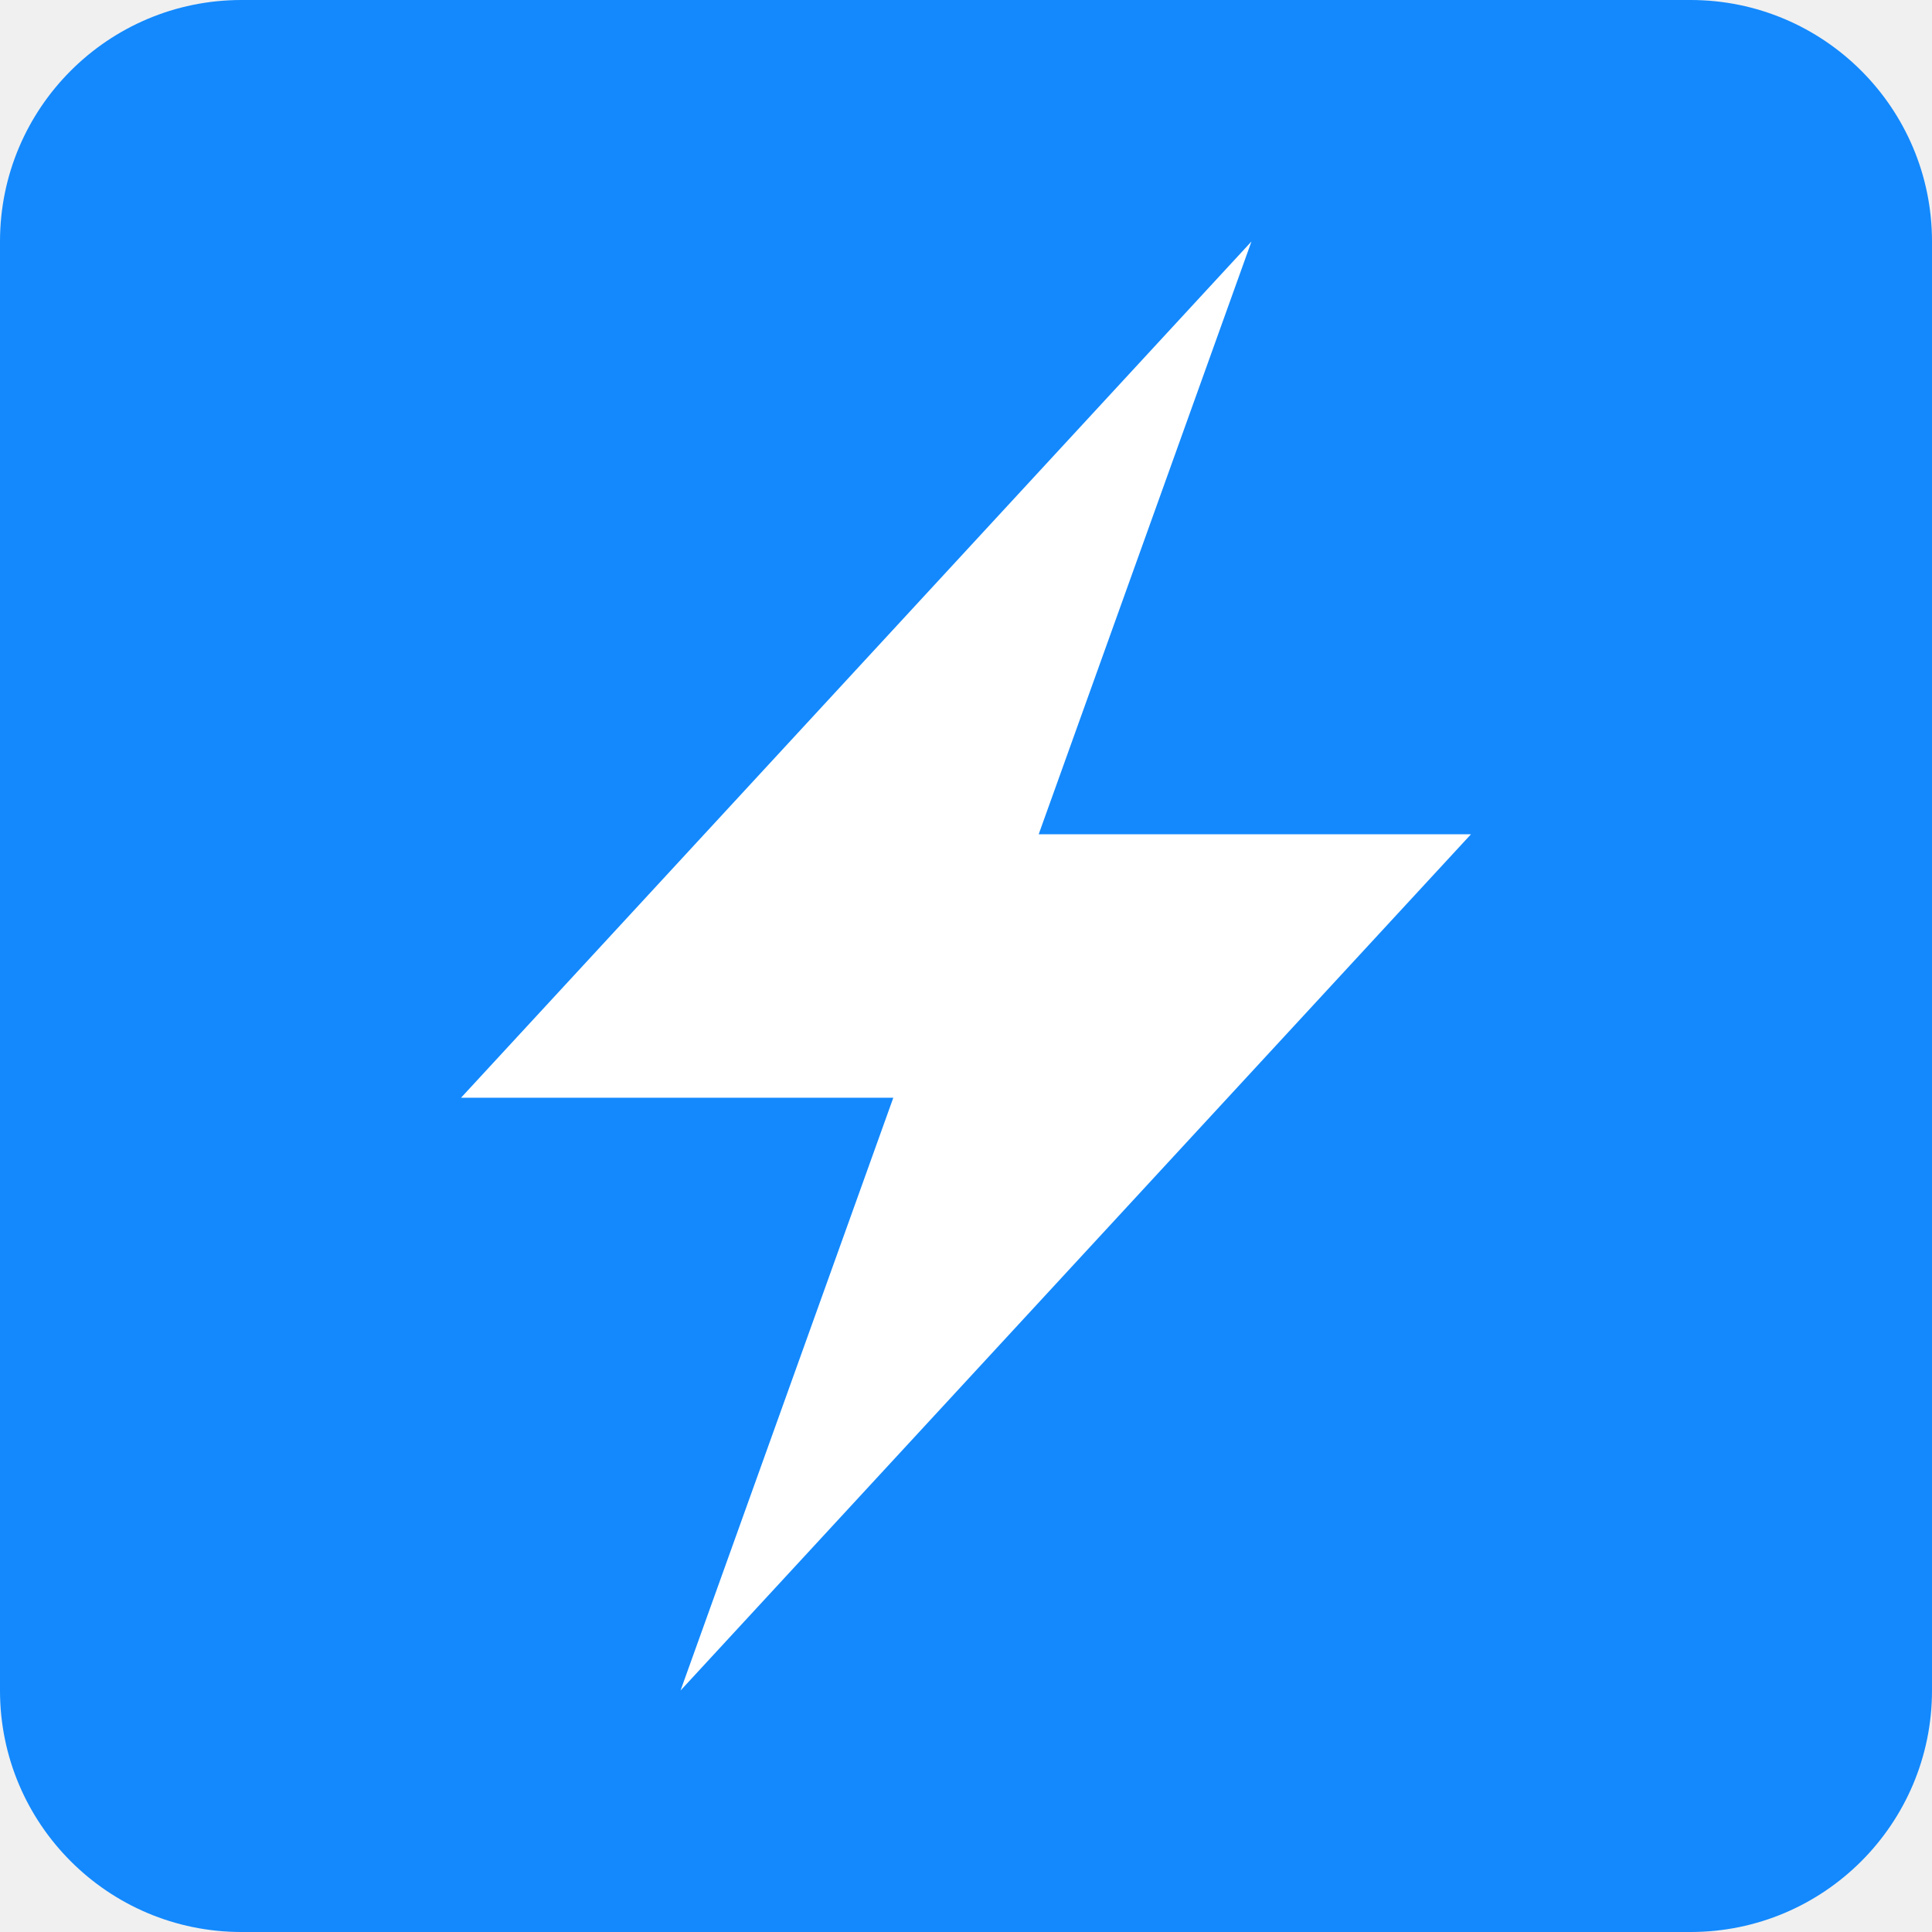
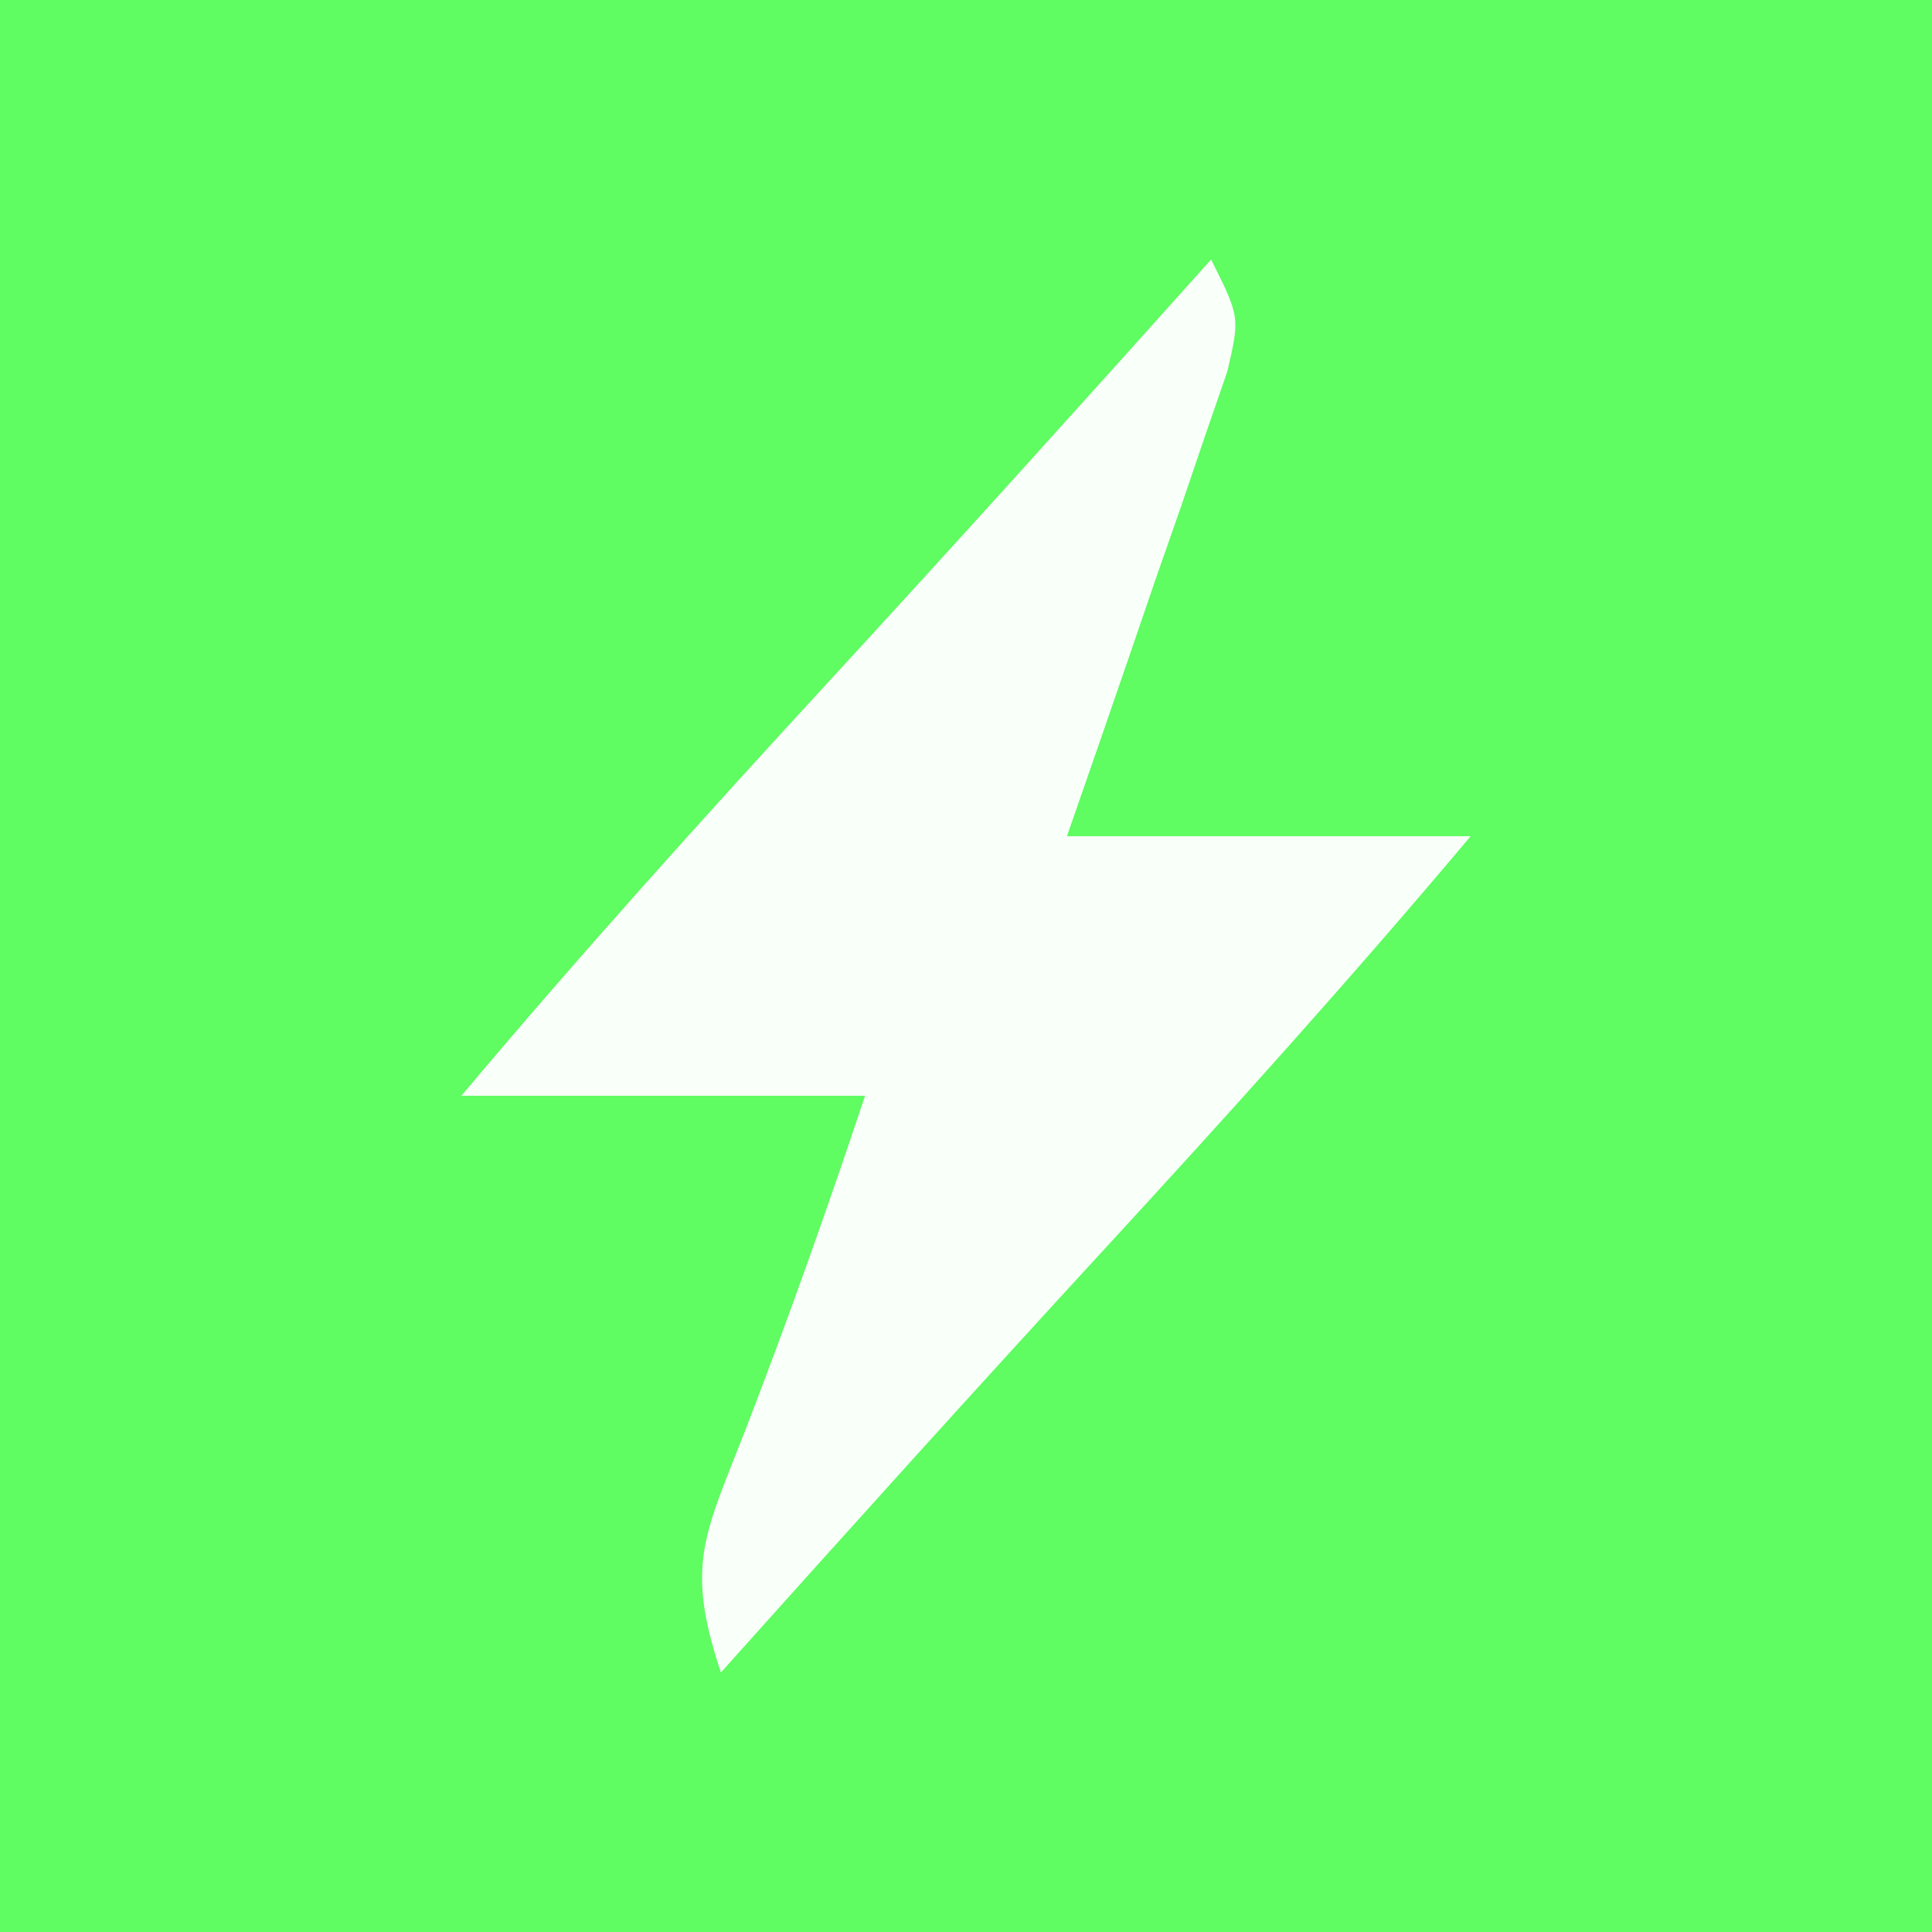
- <svg xmlns="http://www.w3.org/2000/svg" viewBox="0 0 16 16" width="16" height="16">
-   <rect width="16" height="16" rx="2" fill="#1389fd" />
-   <path d="M7.398 9.091h-3.58L10.364 2 8.602 6.909h3.58L5.636 14l1.762-4.909Z" fill="#fff" />
+ <svg xmlns="http://www.w3.org/2000/svg" version="1.1" width="67" height="67">
+   <path d="M0 0 C22.11 0 44.22 0 67 0 C67 22.11 67 44.22 67 67 C44.89 67 22.78 67 0 67 C0 44.89 0 22.78 0 0 Z " fill="#5FFC62" transform="translate(0,0)" />
+   <path d="M0 0 C1 2 1 2 0.563 3.879 C0.178 4.995 0.178 4.995 -0.215 6.133 C-0.489 6.938 -0.763 7.744 -1.045 8.574 C-1.339 9.416 -1.634 10.258 -1.938 11.125 C-2.228 11.974 -2.519 12.824 -2.818 13.699 C-3.539 15.802 -4.269 17.901 -5 20 C-0.38 20 4.24 20 9 20 C4.878 24.902 0.602 29.646 -3.735 34.357 C-8.196 39.204 -12.605 44.094 -17 49 C-18.234 45.298 -17.583 44.253 -16.188 40.688 C-14.687 36.805 -13.32 32.959 -12 29 C-16.62 29 -21.24 29 -26 29 C-21.878 24.098 -17.602 19.354 -13.265 14.643 C-8.804 9.796 -4.395 4.906 0 0 Z " fill="#F9FFF9" transform="translate(42,9)" />
</svg>
